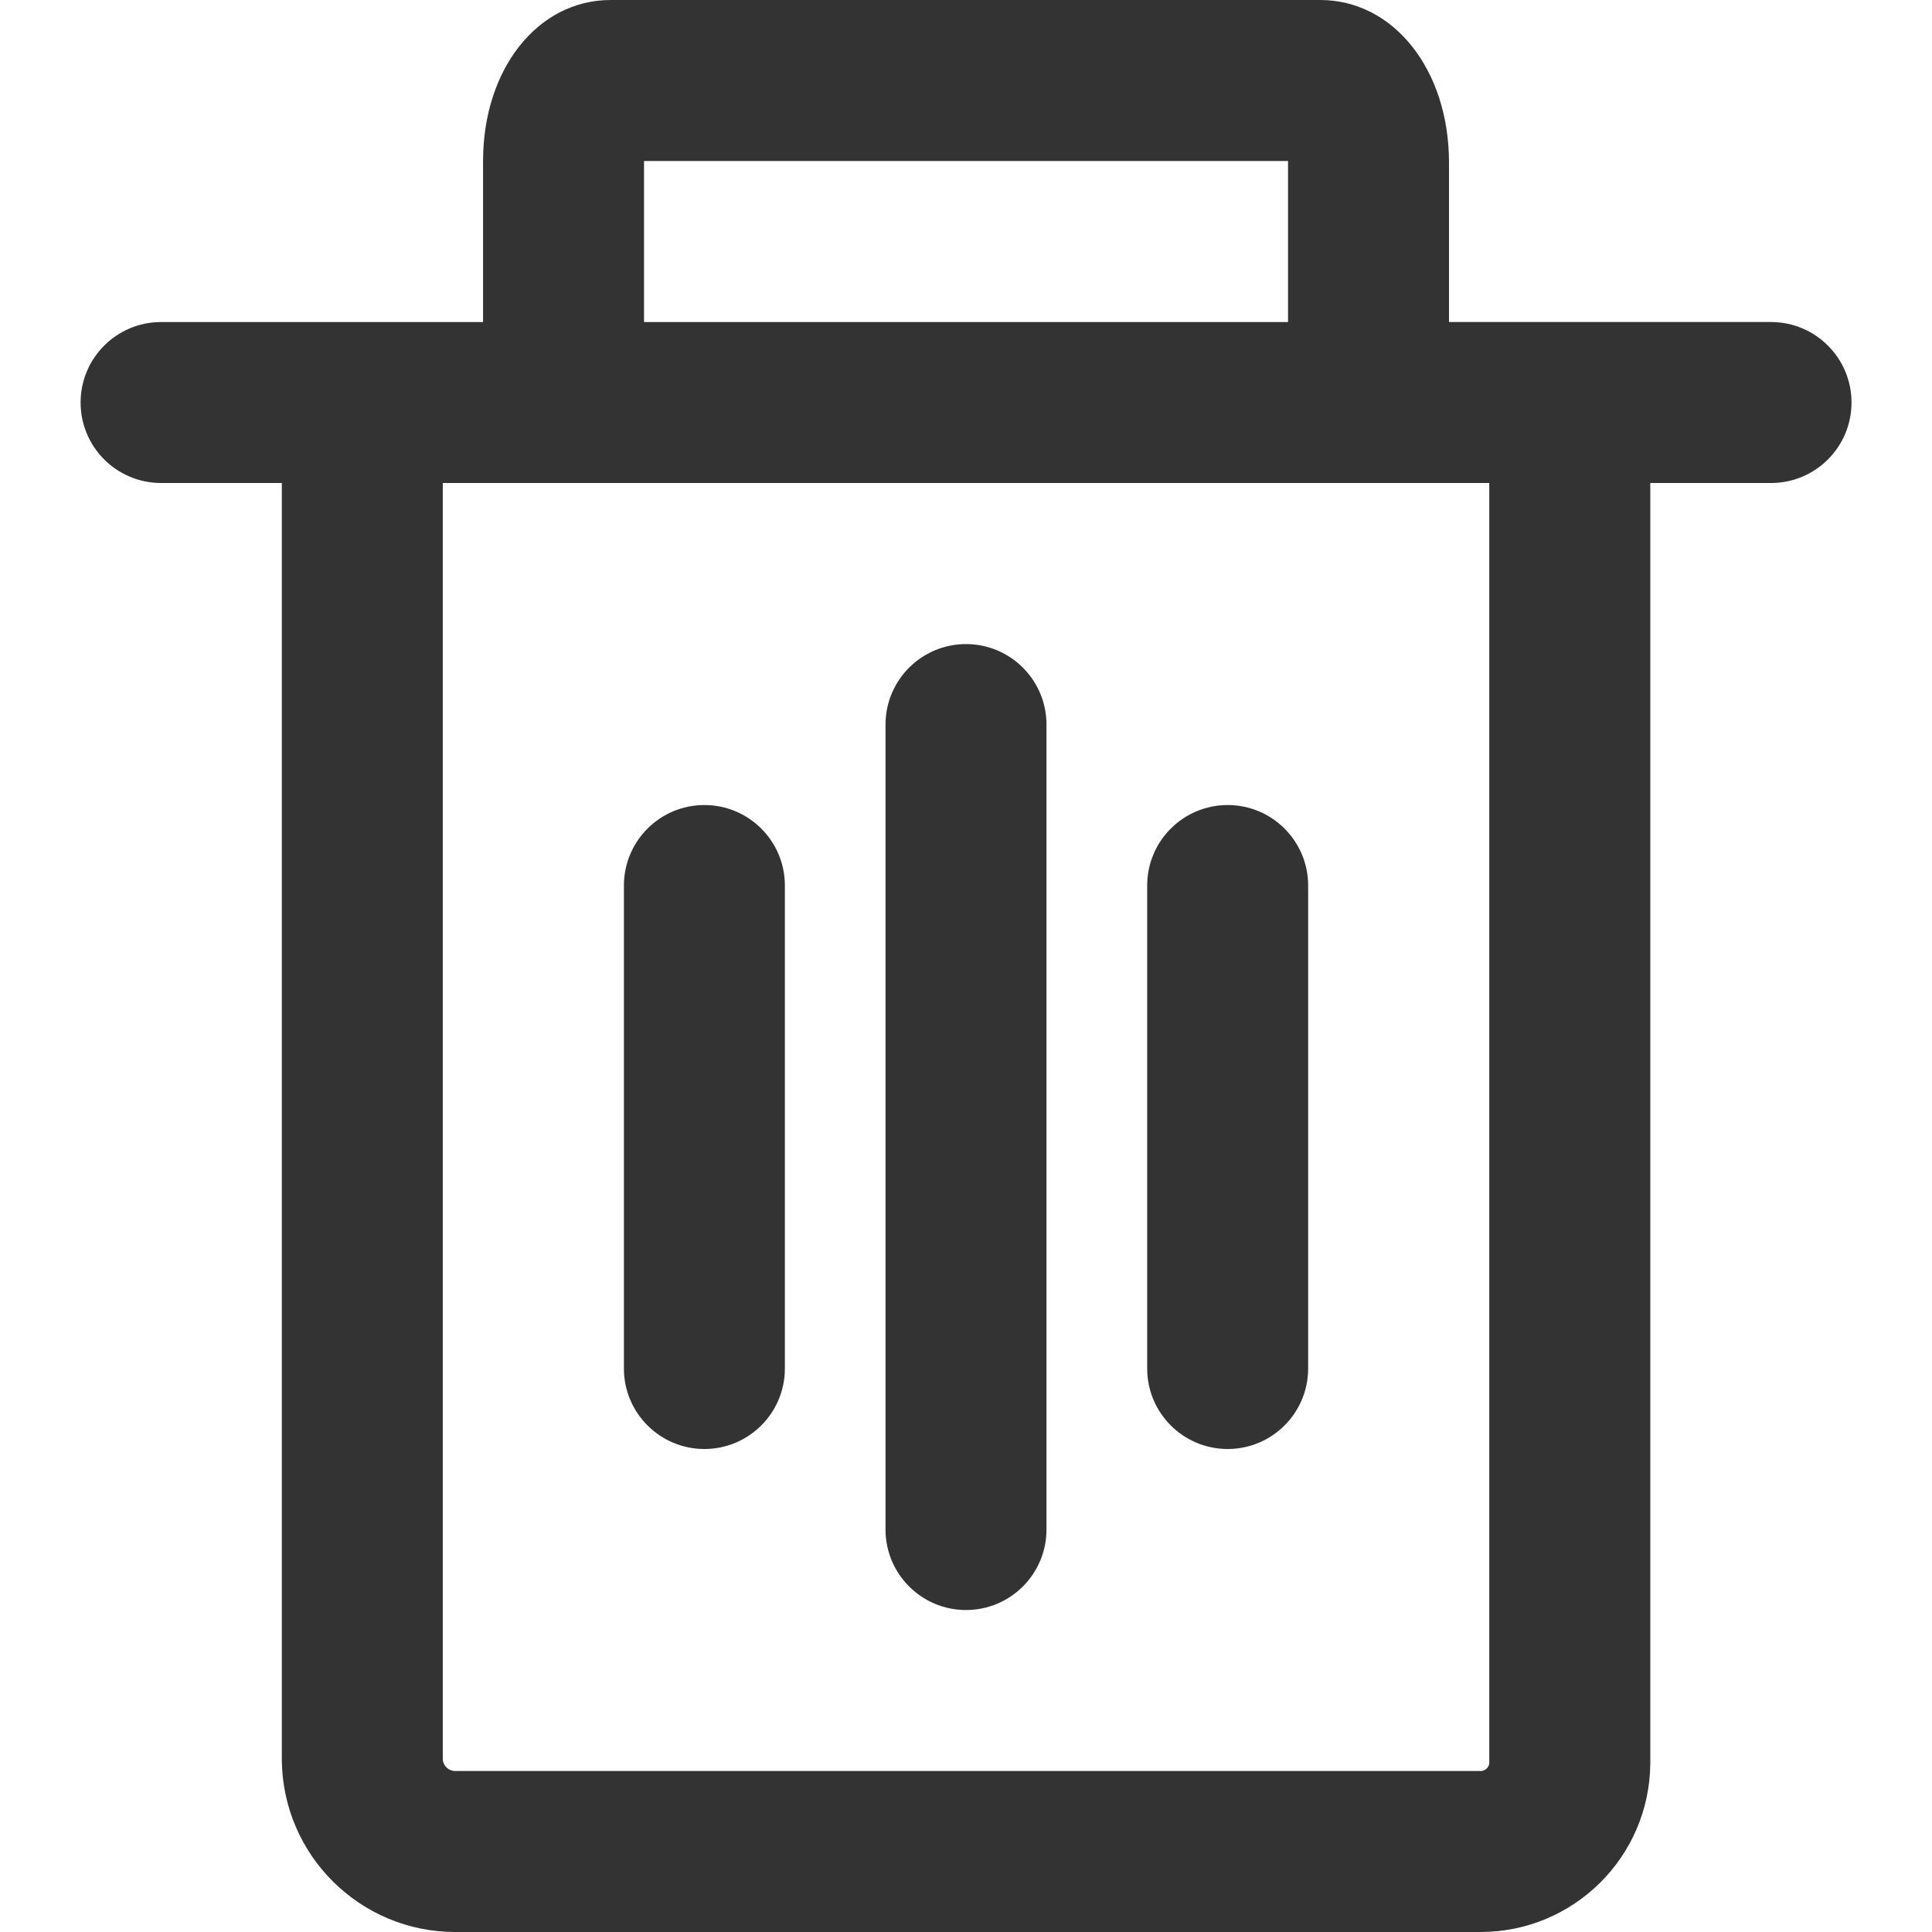
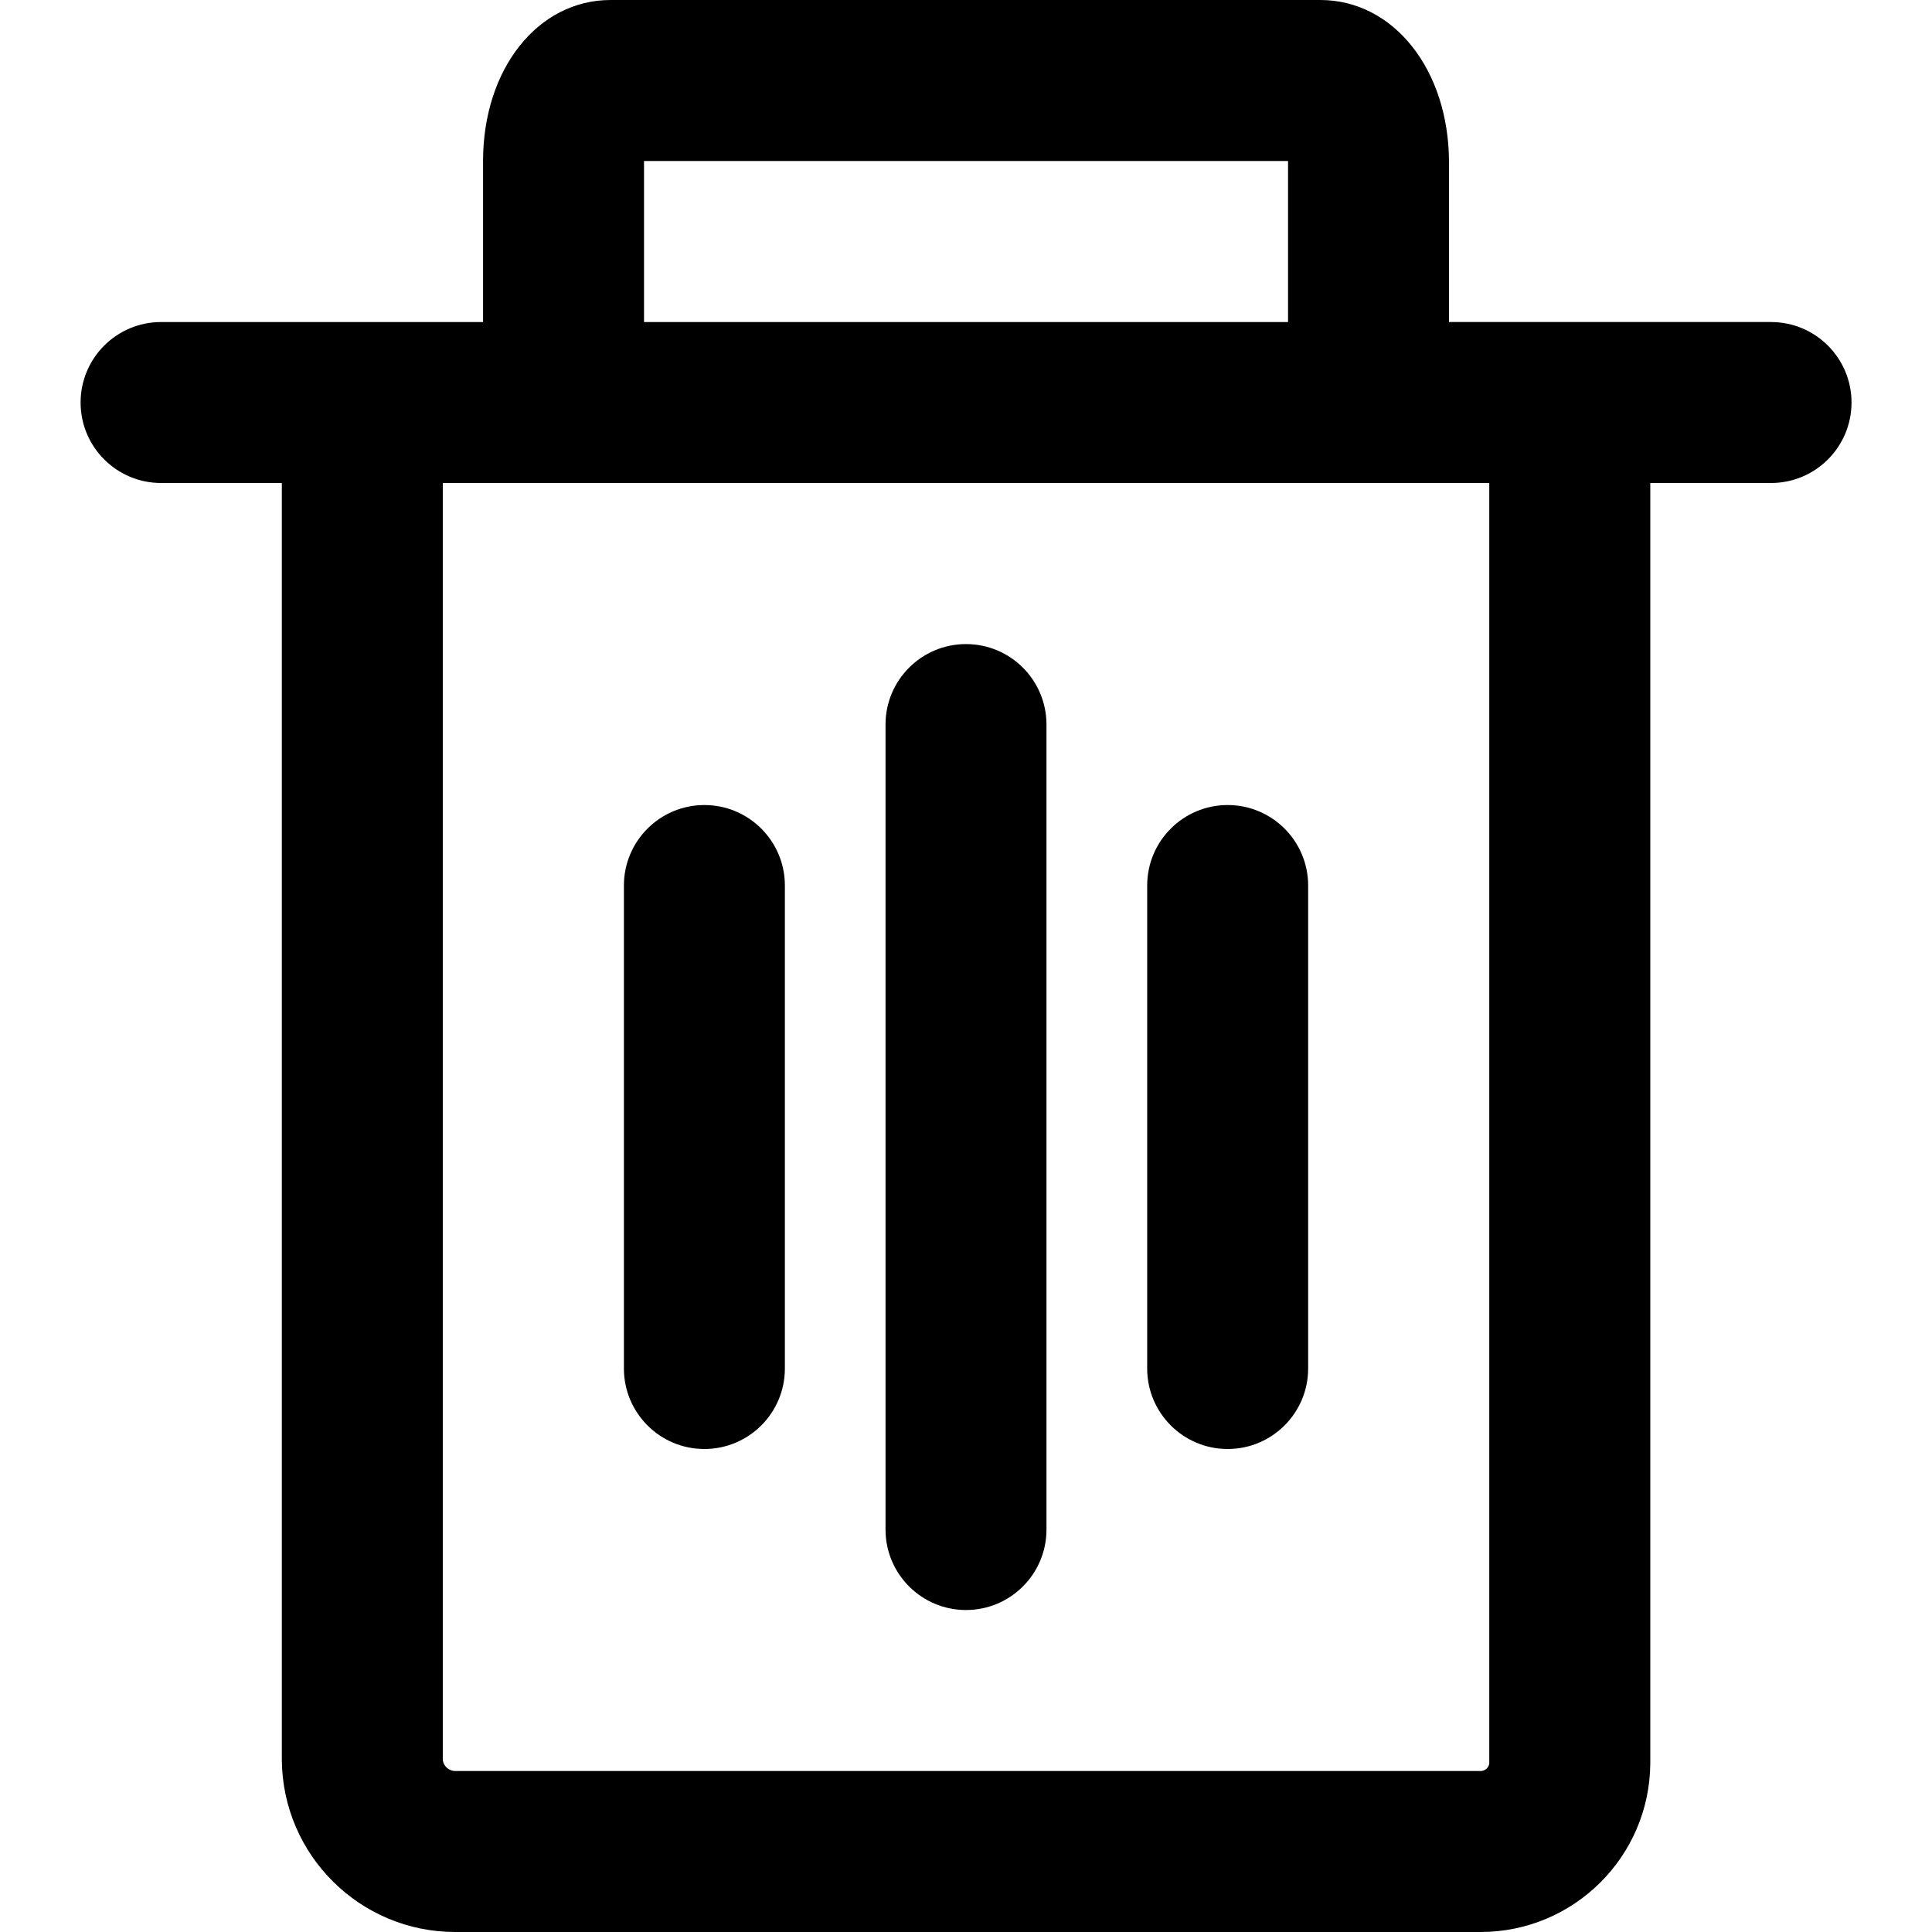
<svg xmlns="http://www.w3.org/2000/svg" version="1.1" width="32" height="32" viewBox="0 0 32 32">
-   <path fill="#333" d="M29.333 5.333h-5.333v-2.64c0-1.537-0.917-2.693-2.133-2.693h-11.753c-1.207 0-2.113 1.143-2.113 2.667v2.667h-5.333c-0.736 0-1.333 0.597-1.333 1.333s0.597 1.333 1.333 1.333v0h2v21.15c0.013 1.577 1.295 2.85 2.873 2.85 0.006 0 0.012-0 0.018-0h16.949c0.004 0 0.009 0 0.013 0 1.546 0 2.8-1.246 2.813-2.789v-21.211h2c0.736 0 1.333-0.597 1.333-1.333s-0.597-1.333-1.333-1.333v0zM10.667 2.667h10.667v2.667h-10.667zM24.667 29.21c-0.011 0.071-0.072 0.124-0.145 0.124-0.005 0-0.011-0-0.016-0.001l0.001 0h-16.95c-0.004 0-0.010 0.001-0.015 0.001-0.107 0-0.195-0.080-0.208-0.183l-0-0.001v-21.15h17.333zM16 26.667c-0.736 0-1.333-0.597-1.333-1.333v0-13.333c0-0.736 0.597-1.333 1.333-1.333s1.333 0.597 1.333 1.333v0 13.333c0 0.736-0.597 1.333-1.333 1.333v0zM13 22.667v-8c0-0.736-0.597-1.333-1.333-1.333s-1.333 0.597-1.333 1.333v0 8c0 0.736 0.597 1.333 1.333 1.333s1.333-0.597 1.333-1.333v0zM21.667 22.667v-8c0-0.736-0.597-1.333-1.333-1.333s-1.333 0.597-1.333 1.333v0 8c0 0.736 0.597 1.333 1.333 1.333s1.333-0.597 1.333-1.333v0z" />
+   <path d="M29.333 5.333h-5.333v-2.64c0-1.537-0.917-2.693-2.133-2.693h-11.753c-1.207 0-2.113 1.143-2.113 2.667v2.667h-5.333c-0.736 0-1.333 0.597-1.333 1.333s0.597 1.333 1.333 1.333v0h2v21.15c0.013 1.577 1.295 2.85 2.873 2.85 0.006 0 0.012-0 0.018-0h16.949c0.004 0 0.009 0 0.013 0 1.546 0 2.8-1.246 2.813-2.789v-21.211h2c0.736 0 1.333-0.597 1.333-1.333s-0.597-1.333-1.333-1.333v0zM10.667 2.667h10.667v2.667h-10.667zM24.667 29.21c-0.011 0.071-0.072 0.124-0.145 0.124-0.005 0-0.011-0-0.016-0.001l0.001 0h-16.95c-0.004 0-0.010 0.001-0.015 0.001-0.107 0-0.195-0.080-0.208-0.183l-0-0.001v-21.15h17.333zM16 26.667c-0.736 0-1.333-0.597-1.333-1.333v0-13.333c0-0.736 0.597-1.333 1.333-1.333s1.333 0.597 1.333 1.333v0 13.333c0 0.736-0.597 1.333-1.333 1.333v0zM13 22.667v-8c0-0.736-0.597-1.333-1.333-1.333s-1.333 0.597-1.333 1.333v0 8c0 0.736 0.597 1.333 1.333 1.333s1.333-0.597 1.333-1.333v0zM21.667 22.667v-8c0-0.736-0.597-1.333-1.333-1.333s-1.333 0.597-1.333 1.333v0 8c0 0.736 0.597 1.333 1.333 1.333s1.333-0.597 1.333-1.333v0z" />
</svg>
